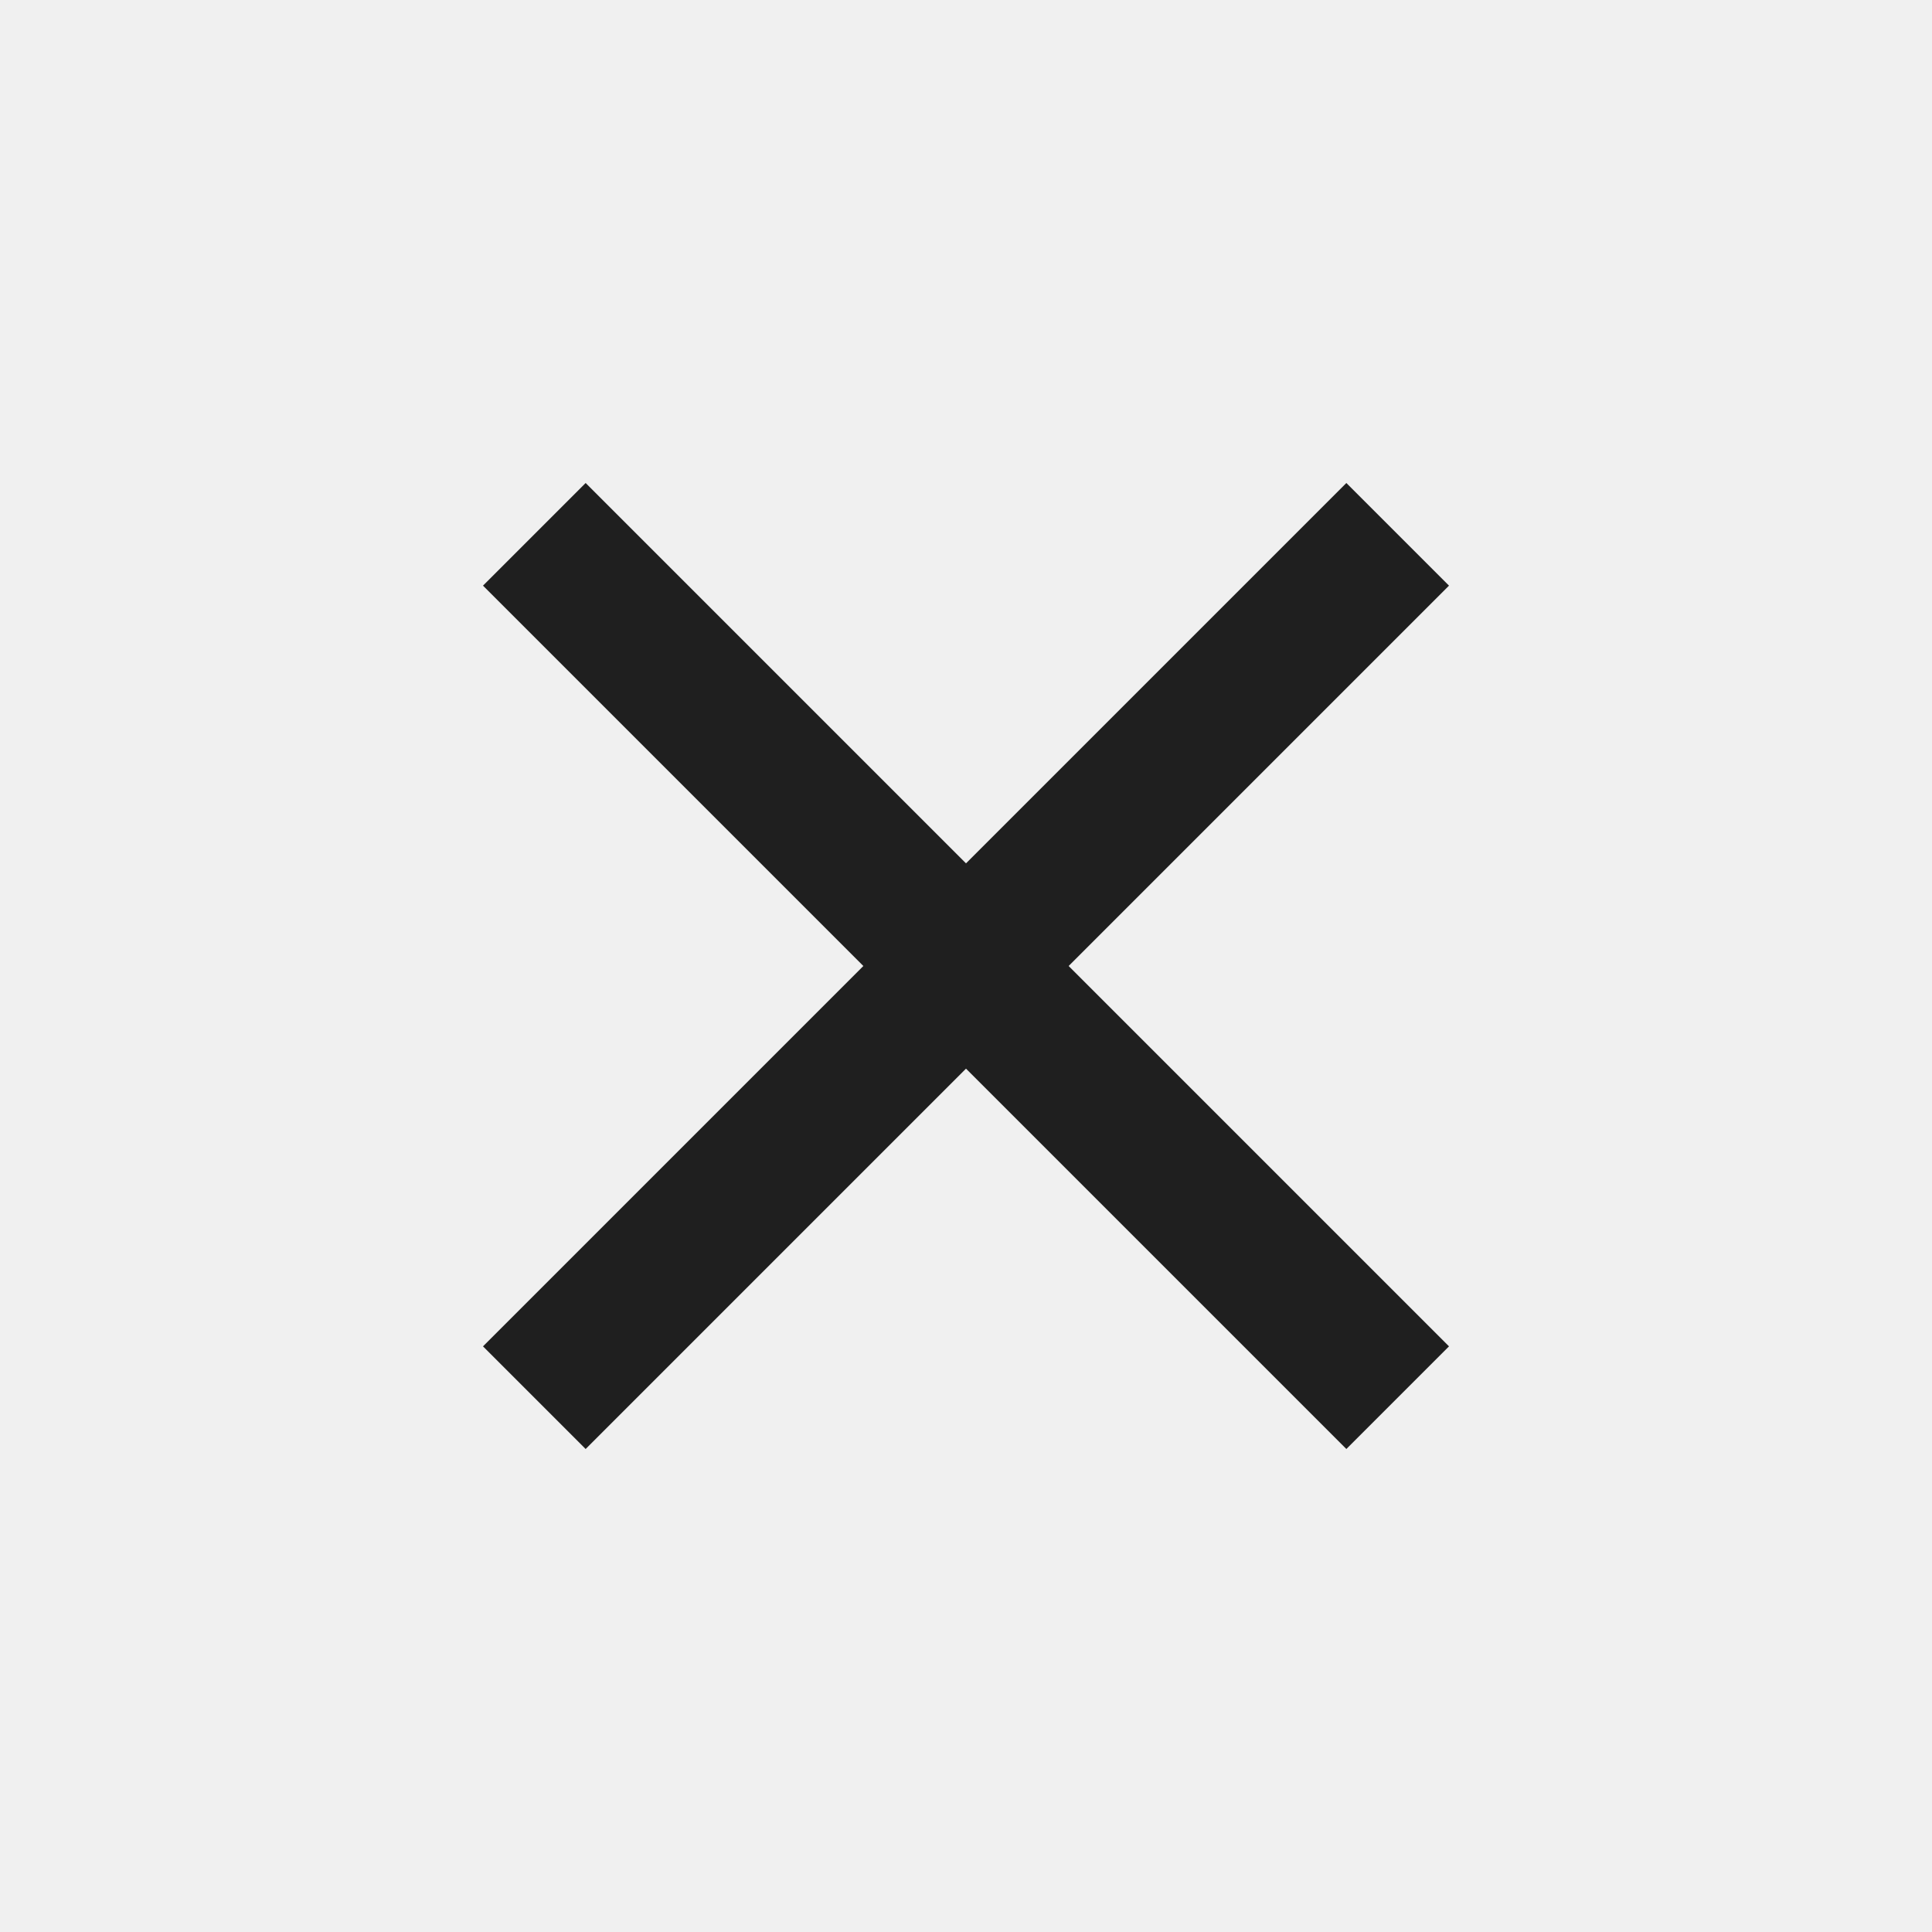
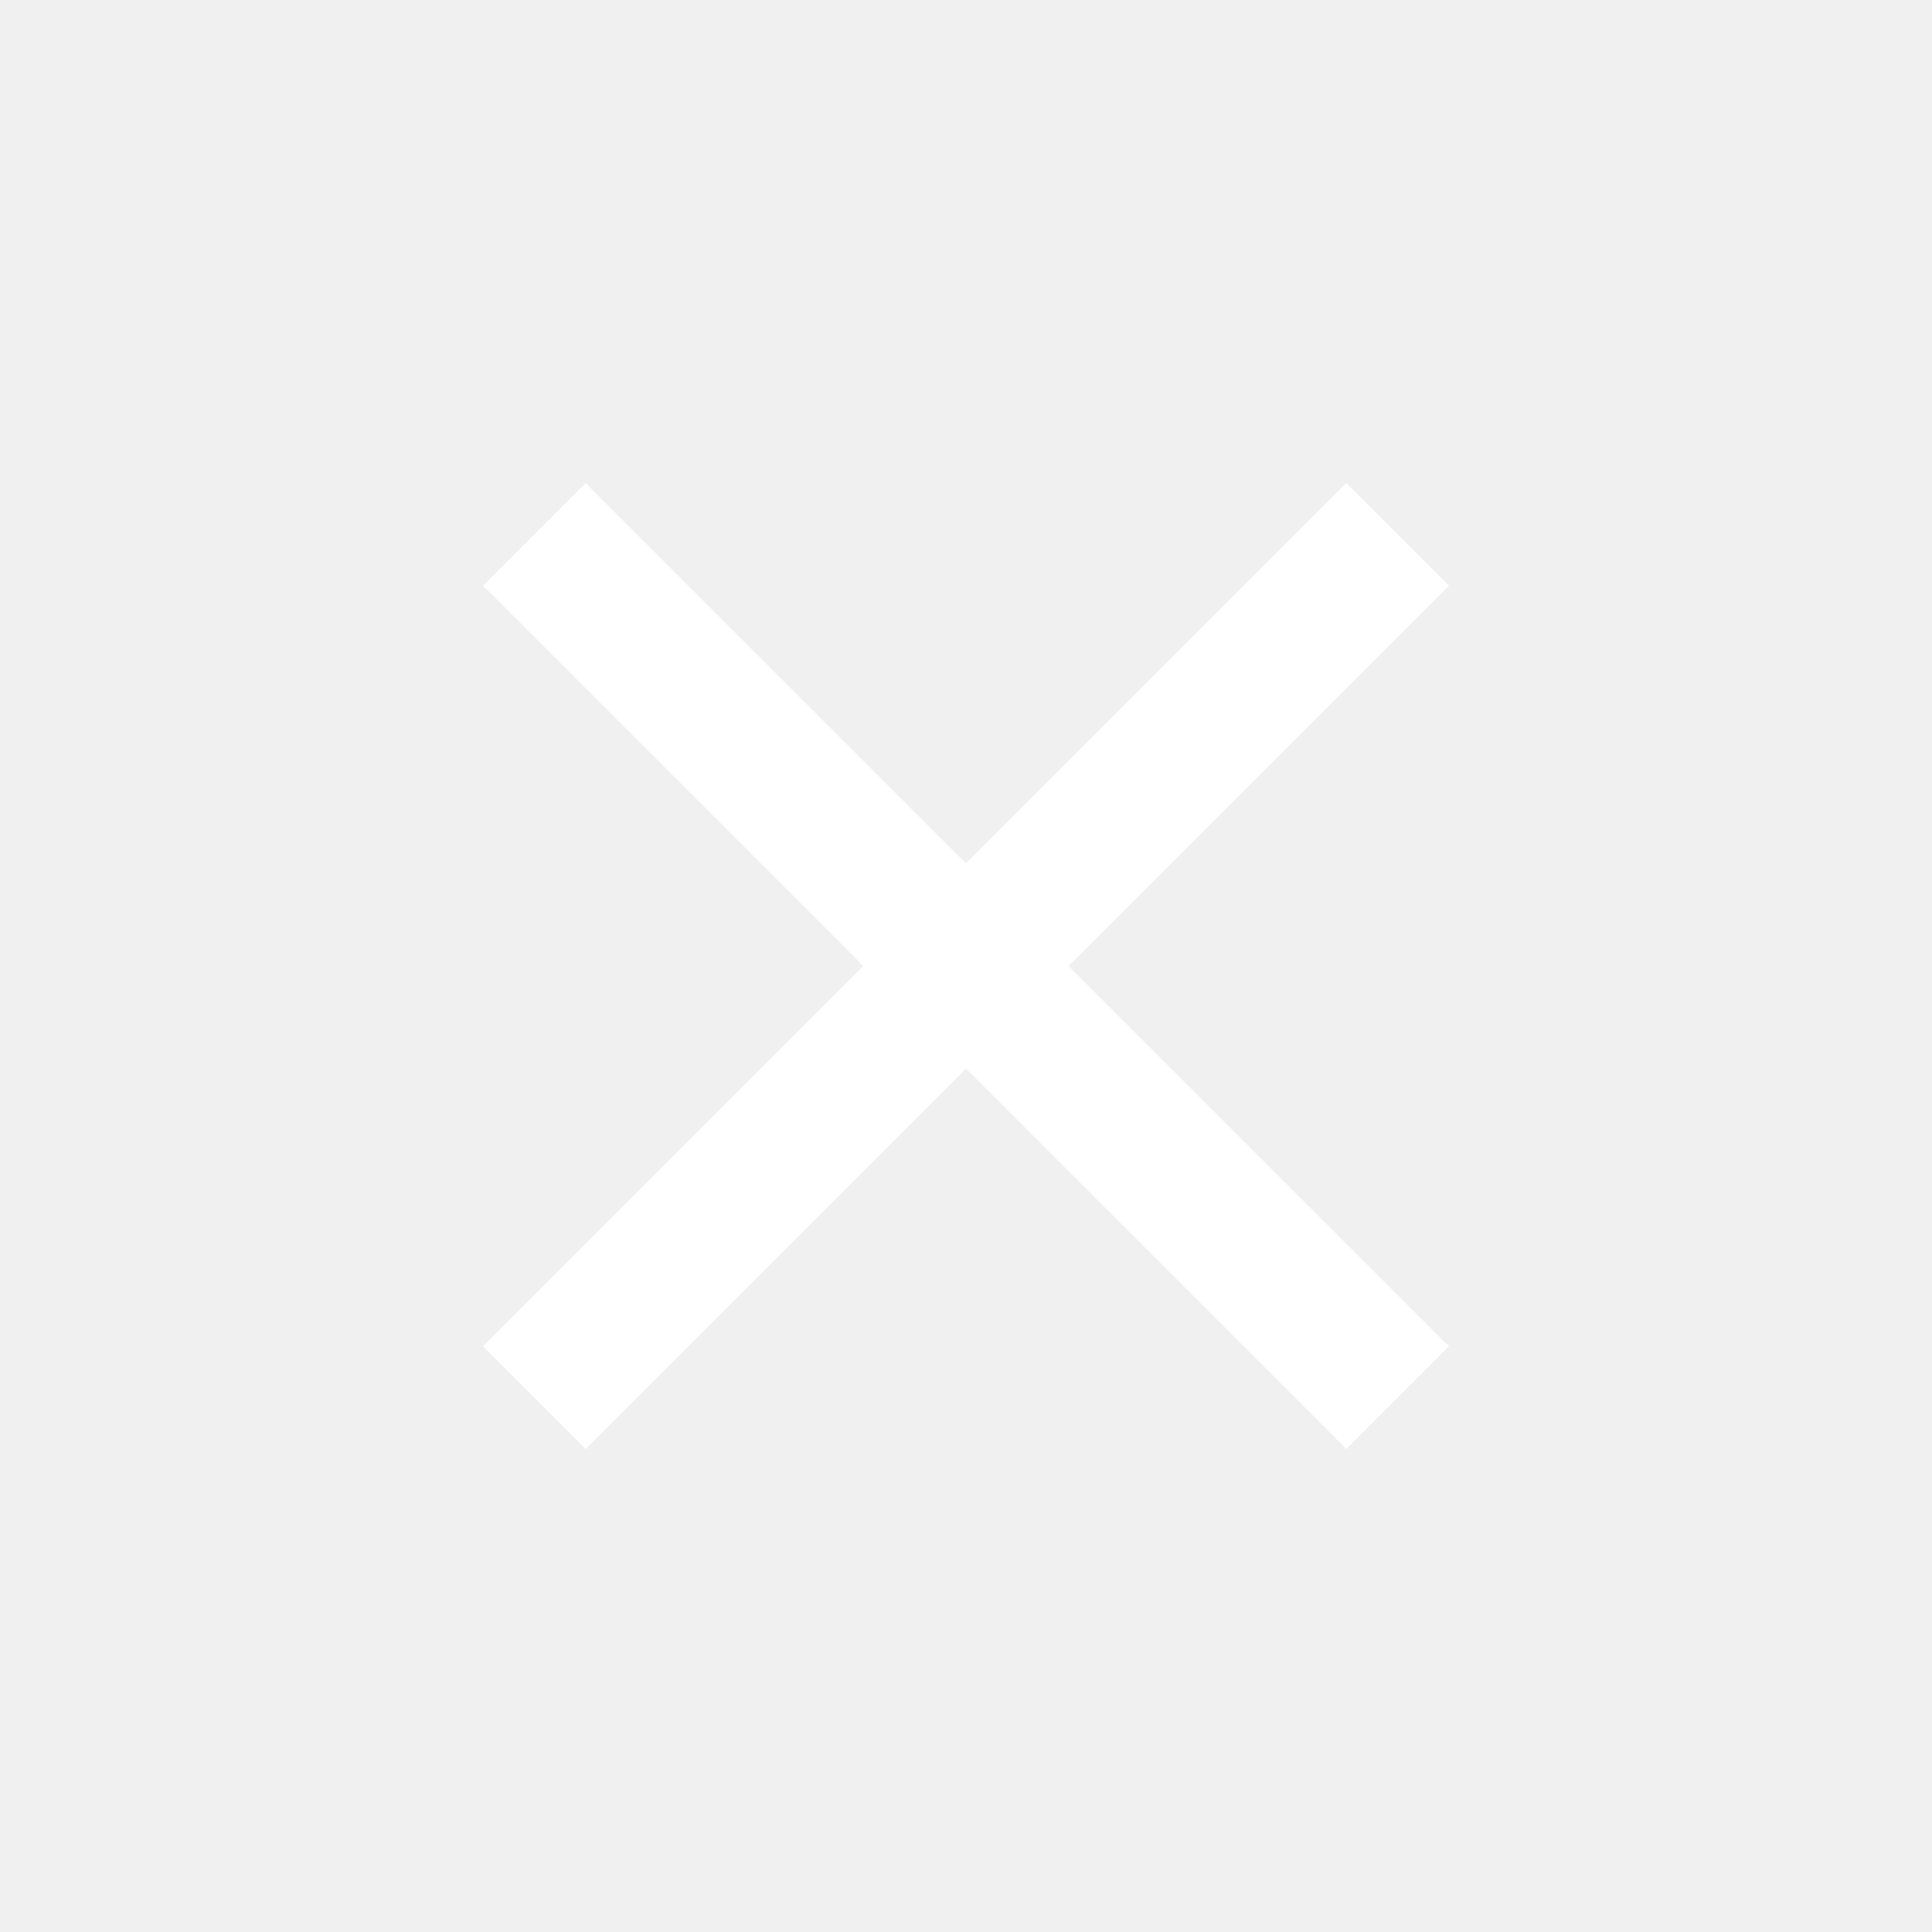
- <svg xmlns="http://www.w3.org/2000/svg" height="20px" viewBox="0 -960 960 960" width="20px" fill="#1f1f1f">
+ <svg xmlns="http://www.w3.org/2000/svg" height="20px" viewBox="0 -960 960 960" width="20px" fill="#fff">
  <path d="m291-240-51-51 189-189-189-189 51-51 189 189 189-189 51 51-189 189 189 189-51 51-189-189-189 189Z" />
</svg>
